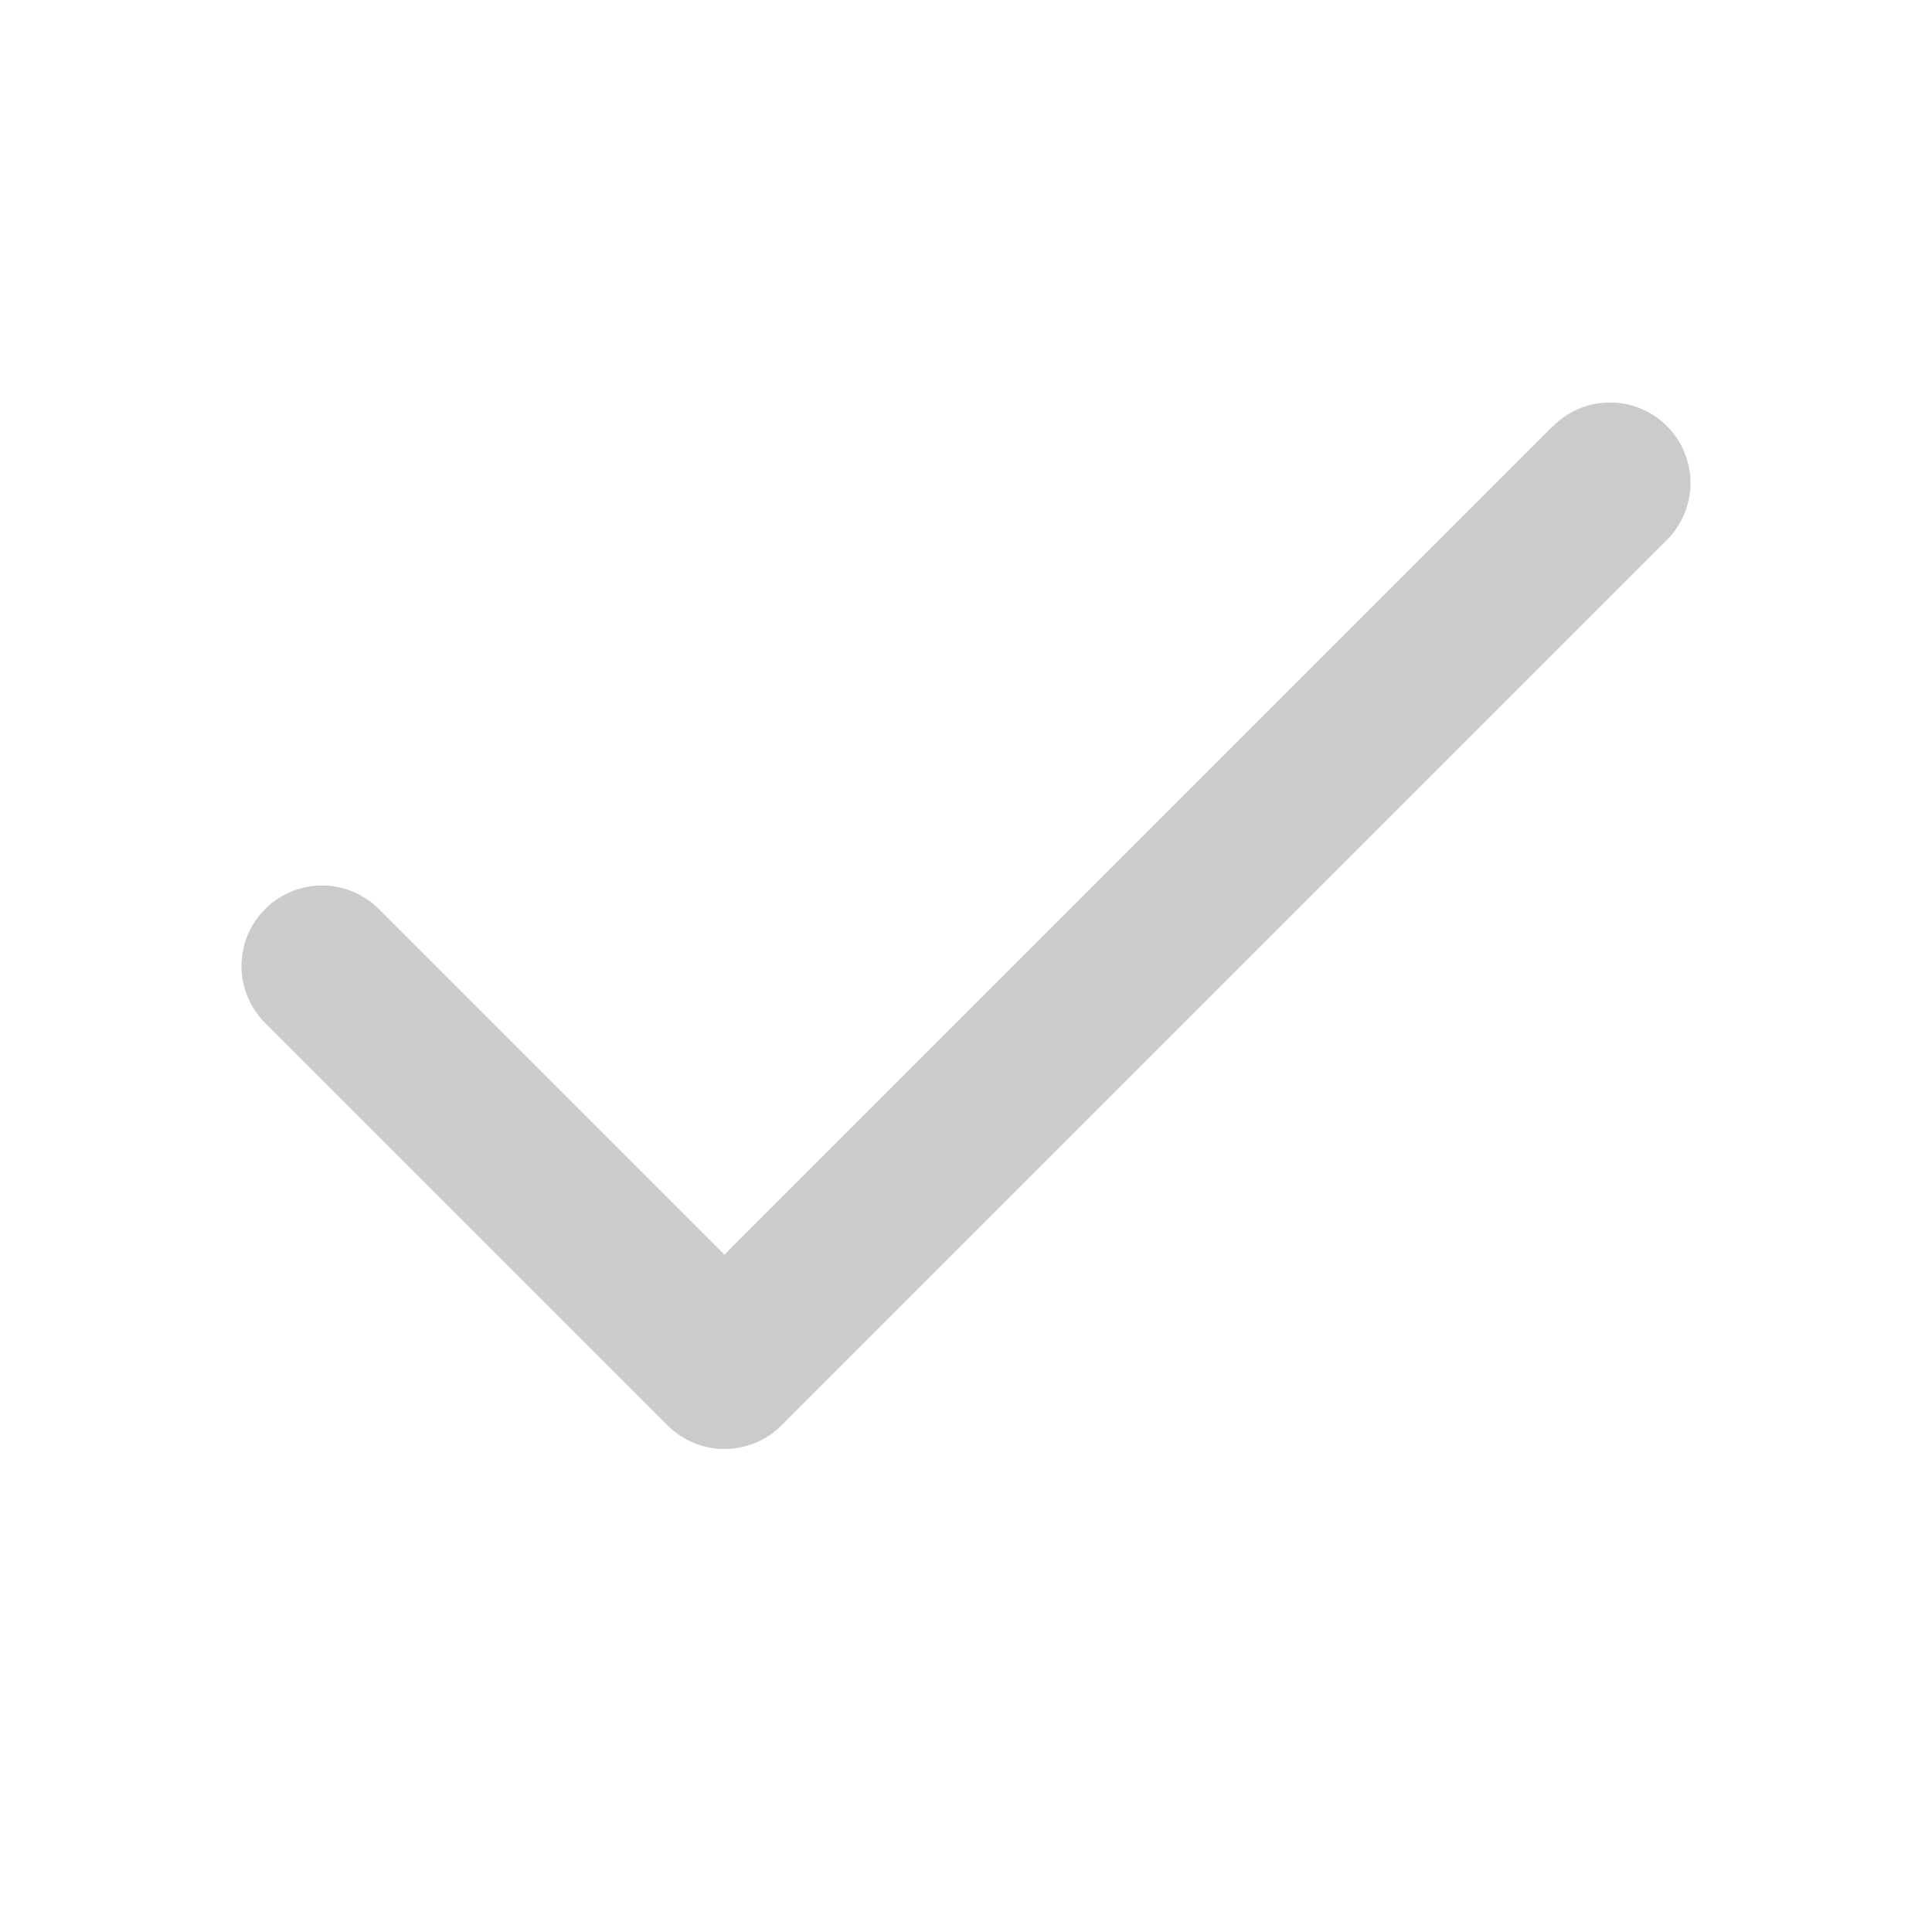
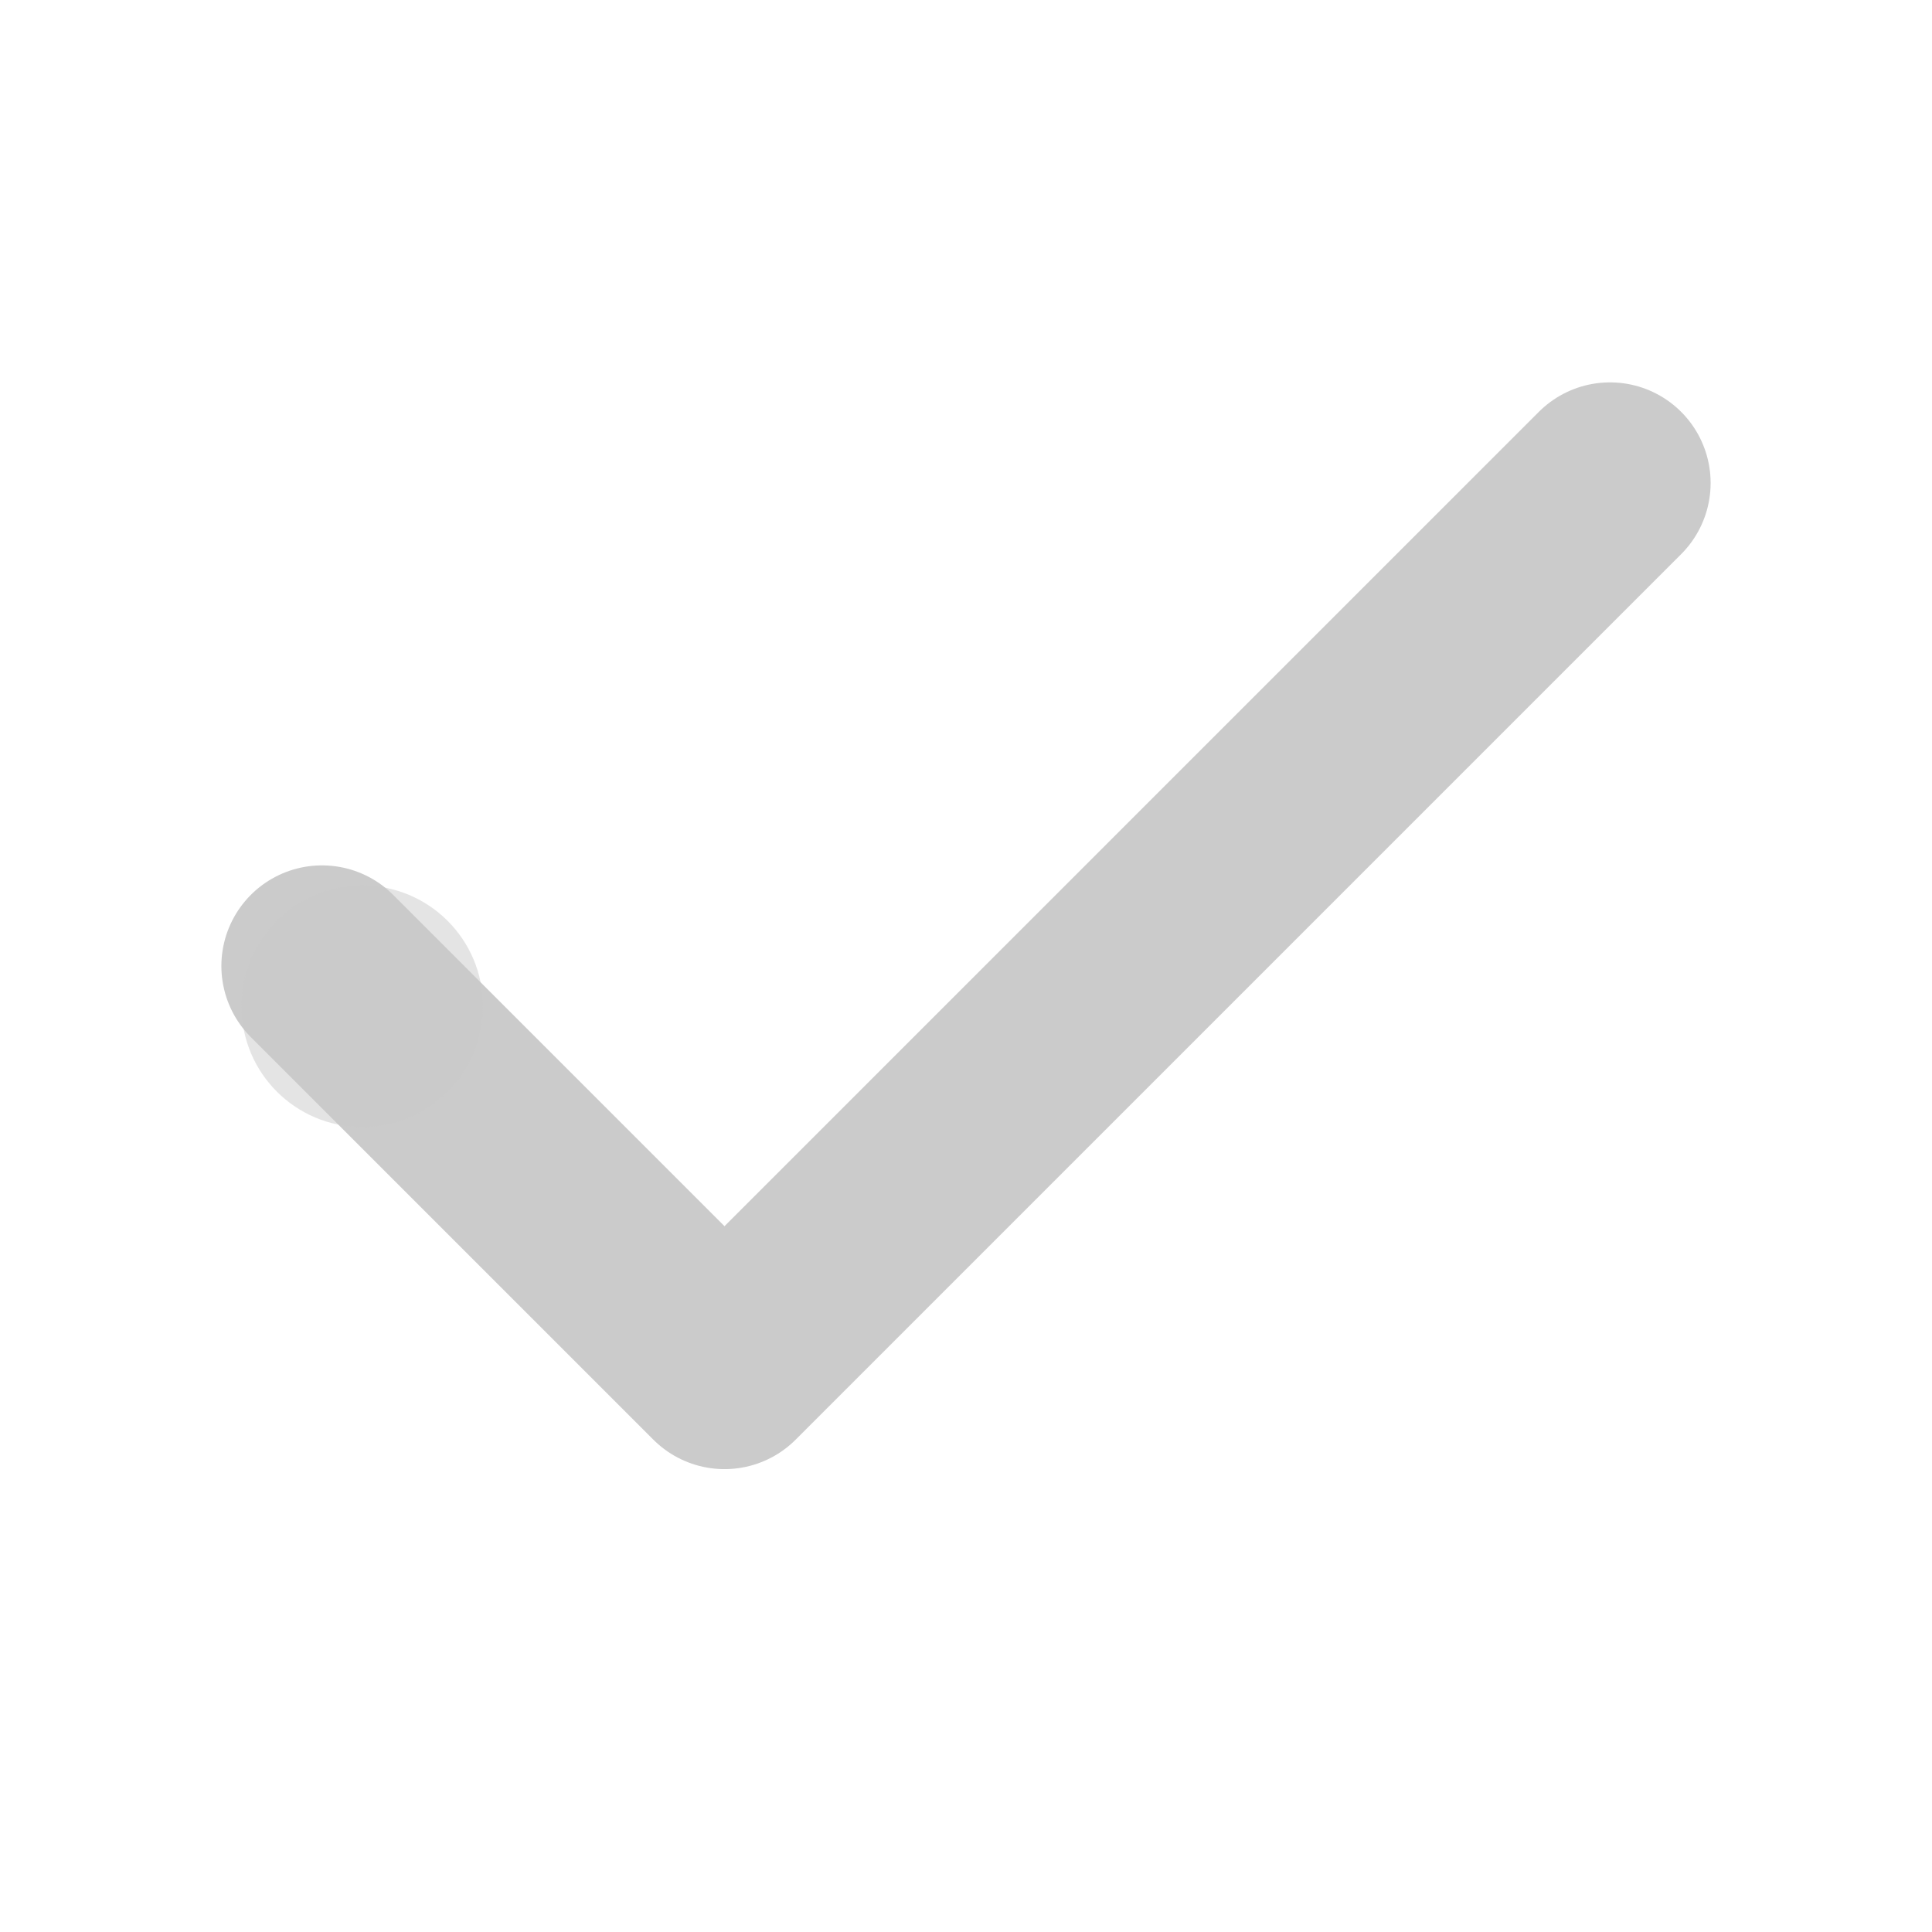
<svg xmlns="http://www.w3.org/2000/svg" width="24" height="24" viewBox="0 0 24 24" fill="none">
-   <path d="M20 6L9 17L4 12" stroke="#CBCBCB" stroke-width="2" stroke-linecap="round" stroke-linejoin="round" />
+   <path d="M20 6L9 17L4 12" stroke="#CBCBCB" stroke-width="2.5" stroke-linecap="round" stroke-linejoin="round" />
+   <circle cx="4.5" cy="12.5" r="1.5" fill="#CBCBCB" fill-opacity="0.5" />
</svg>
